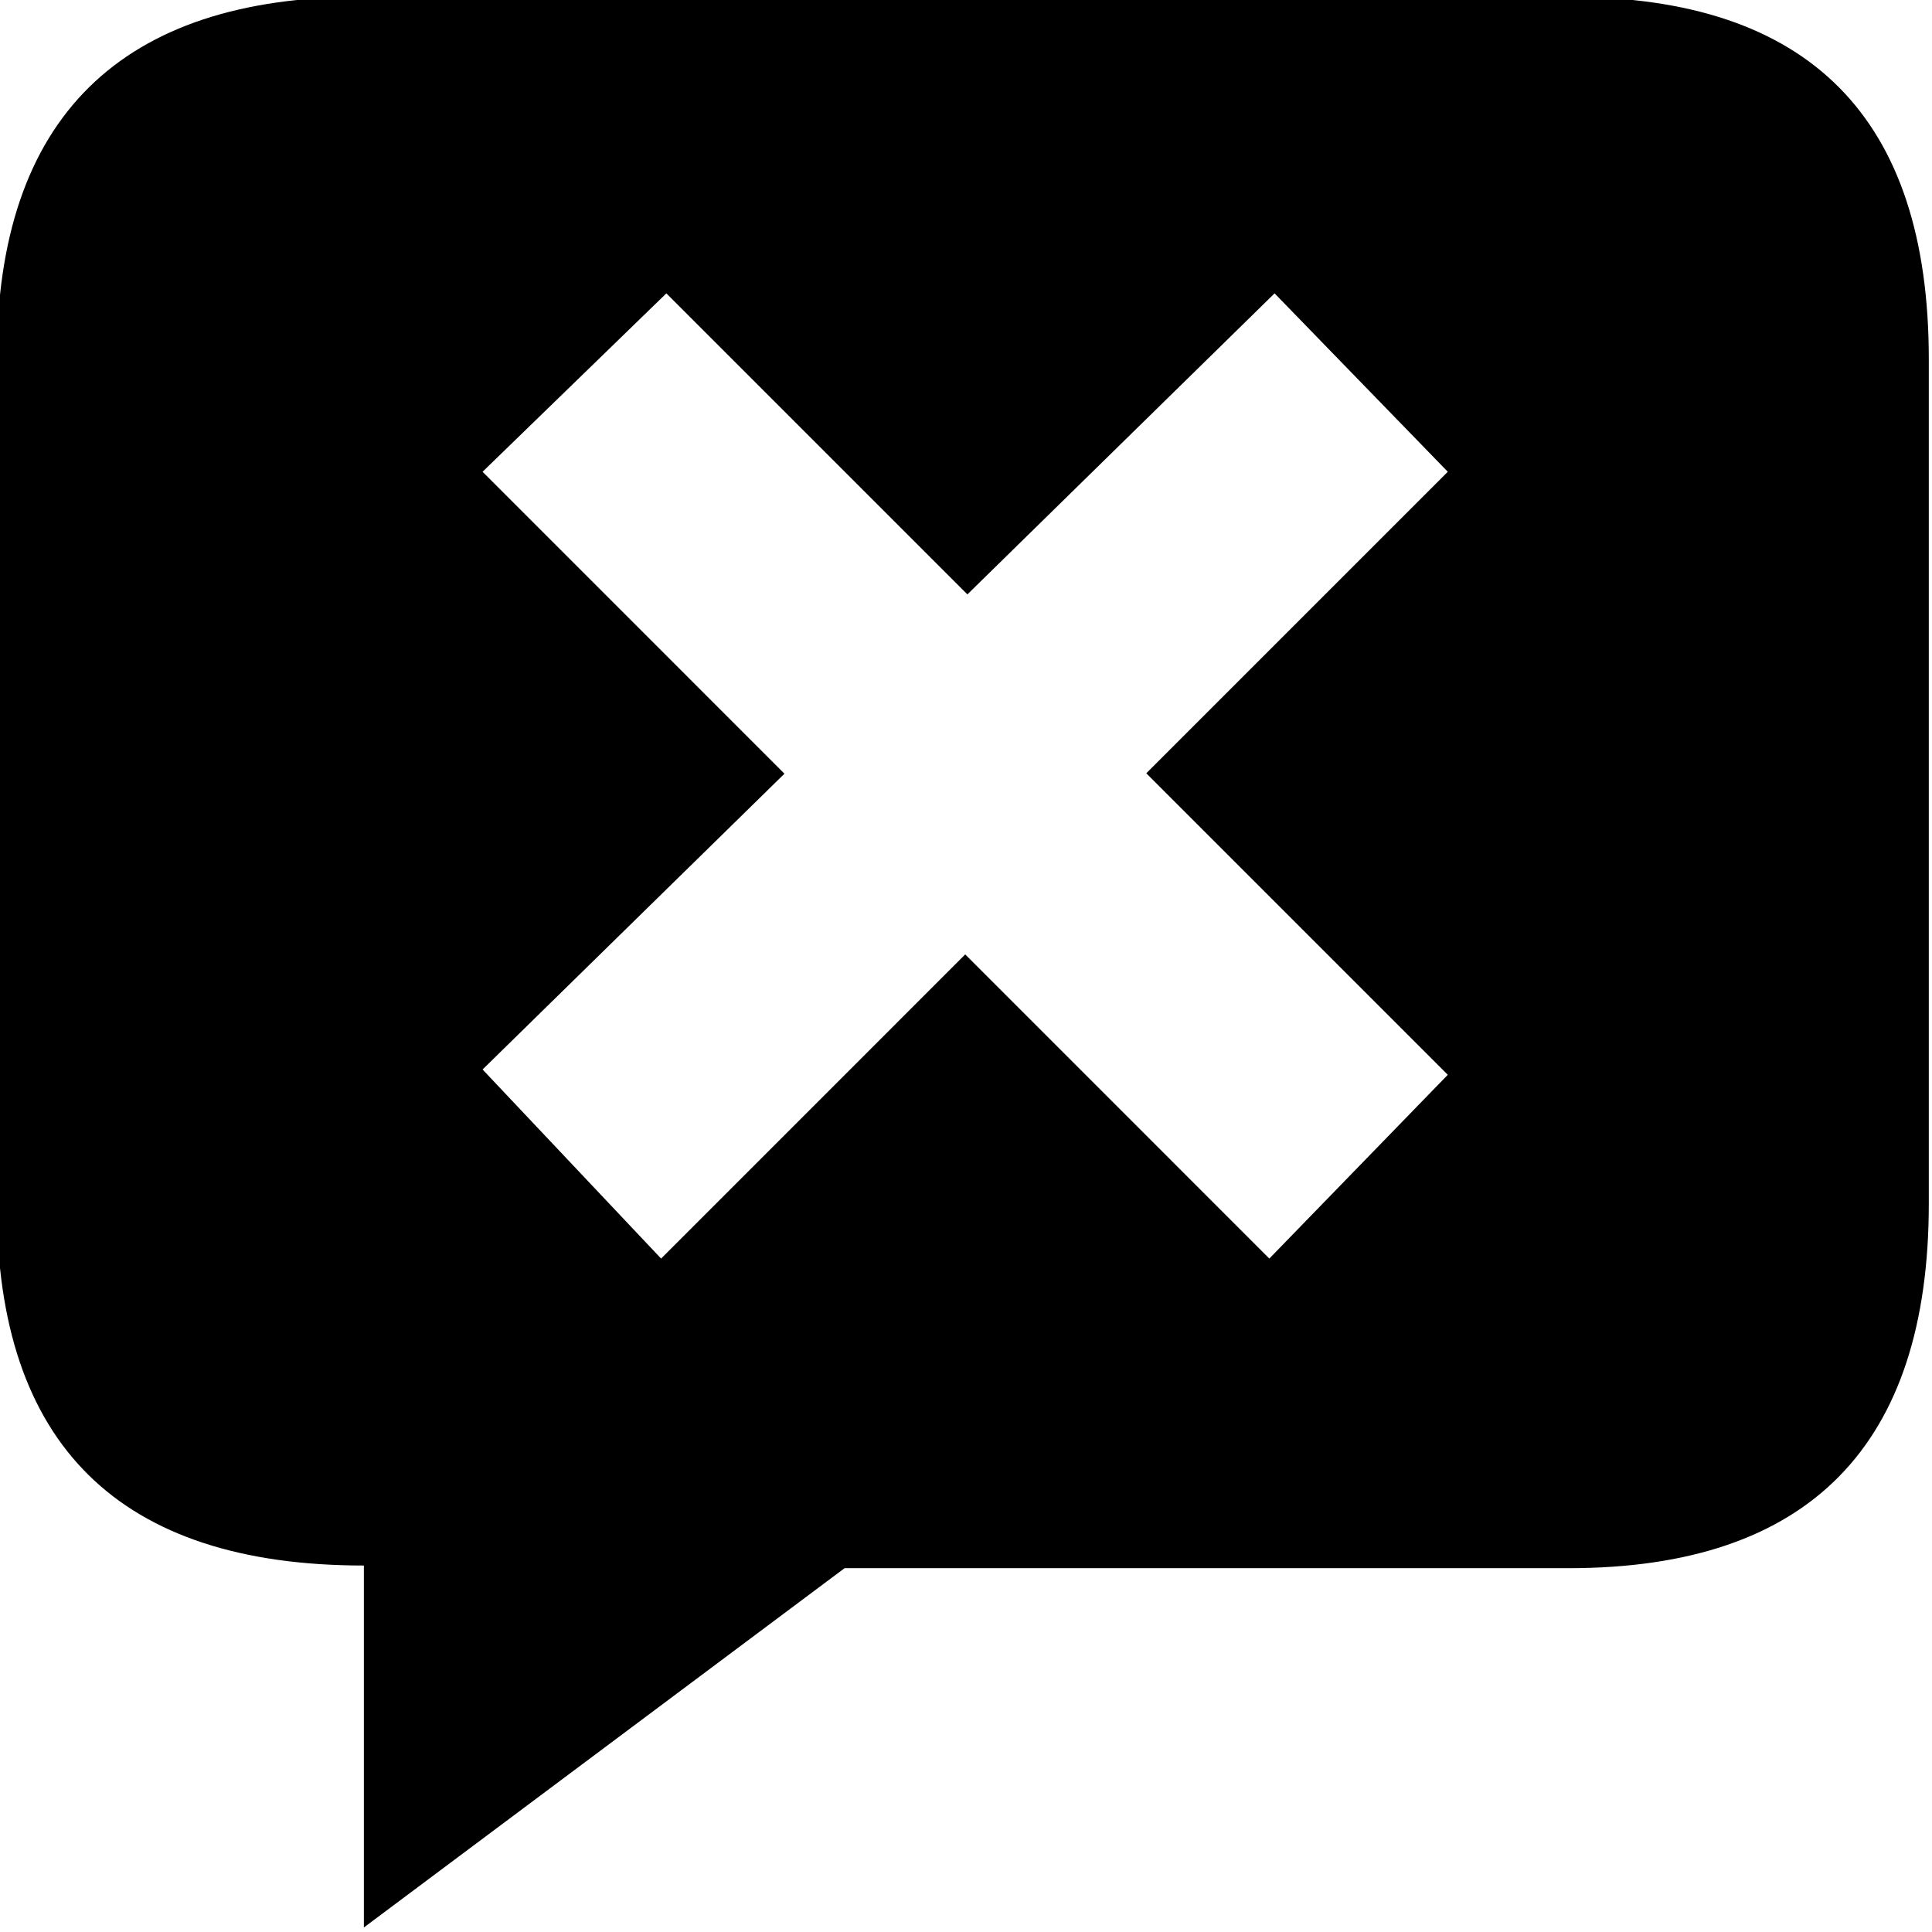
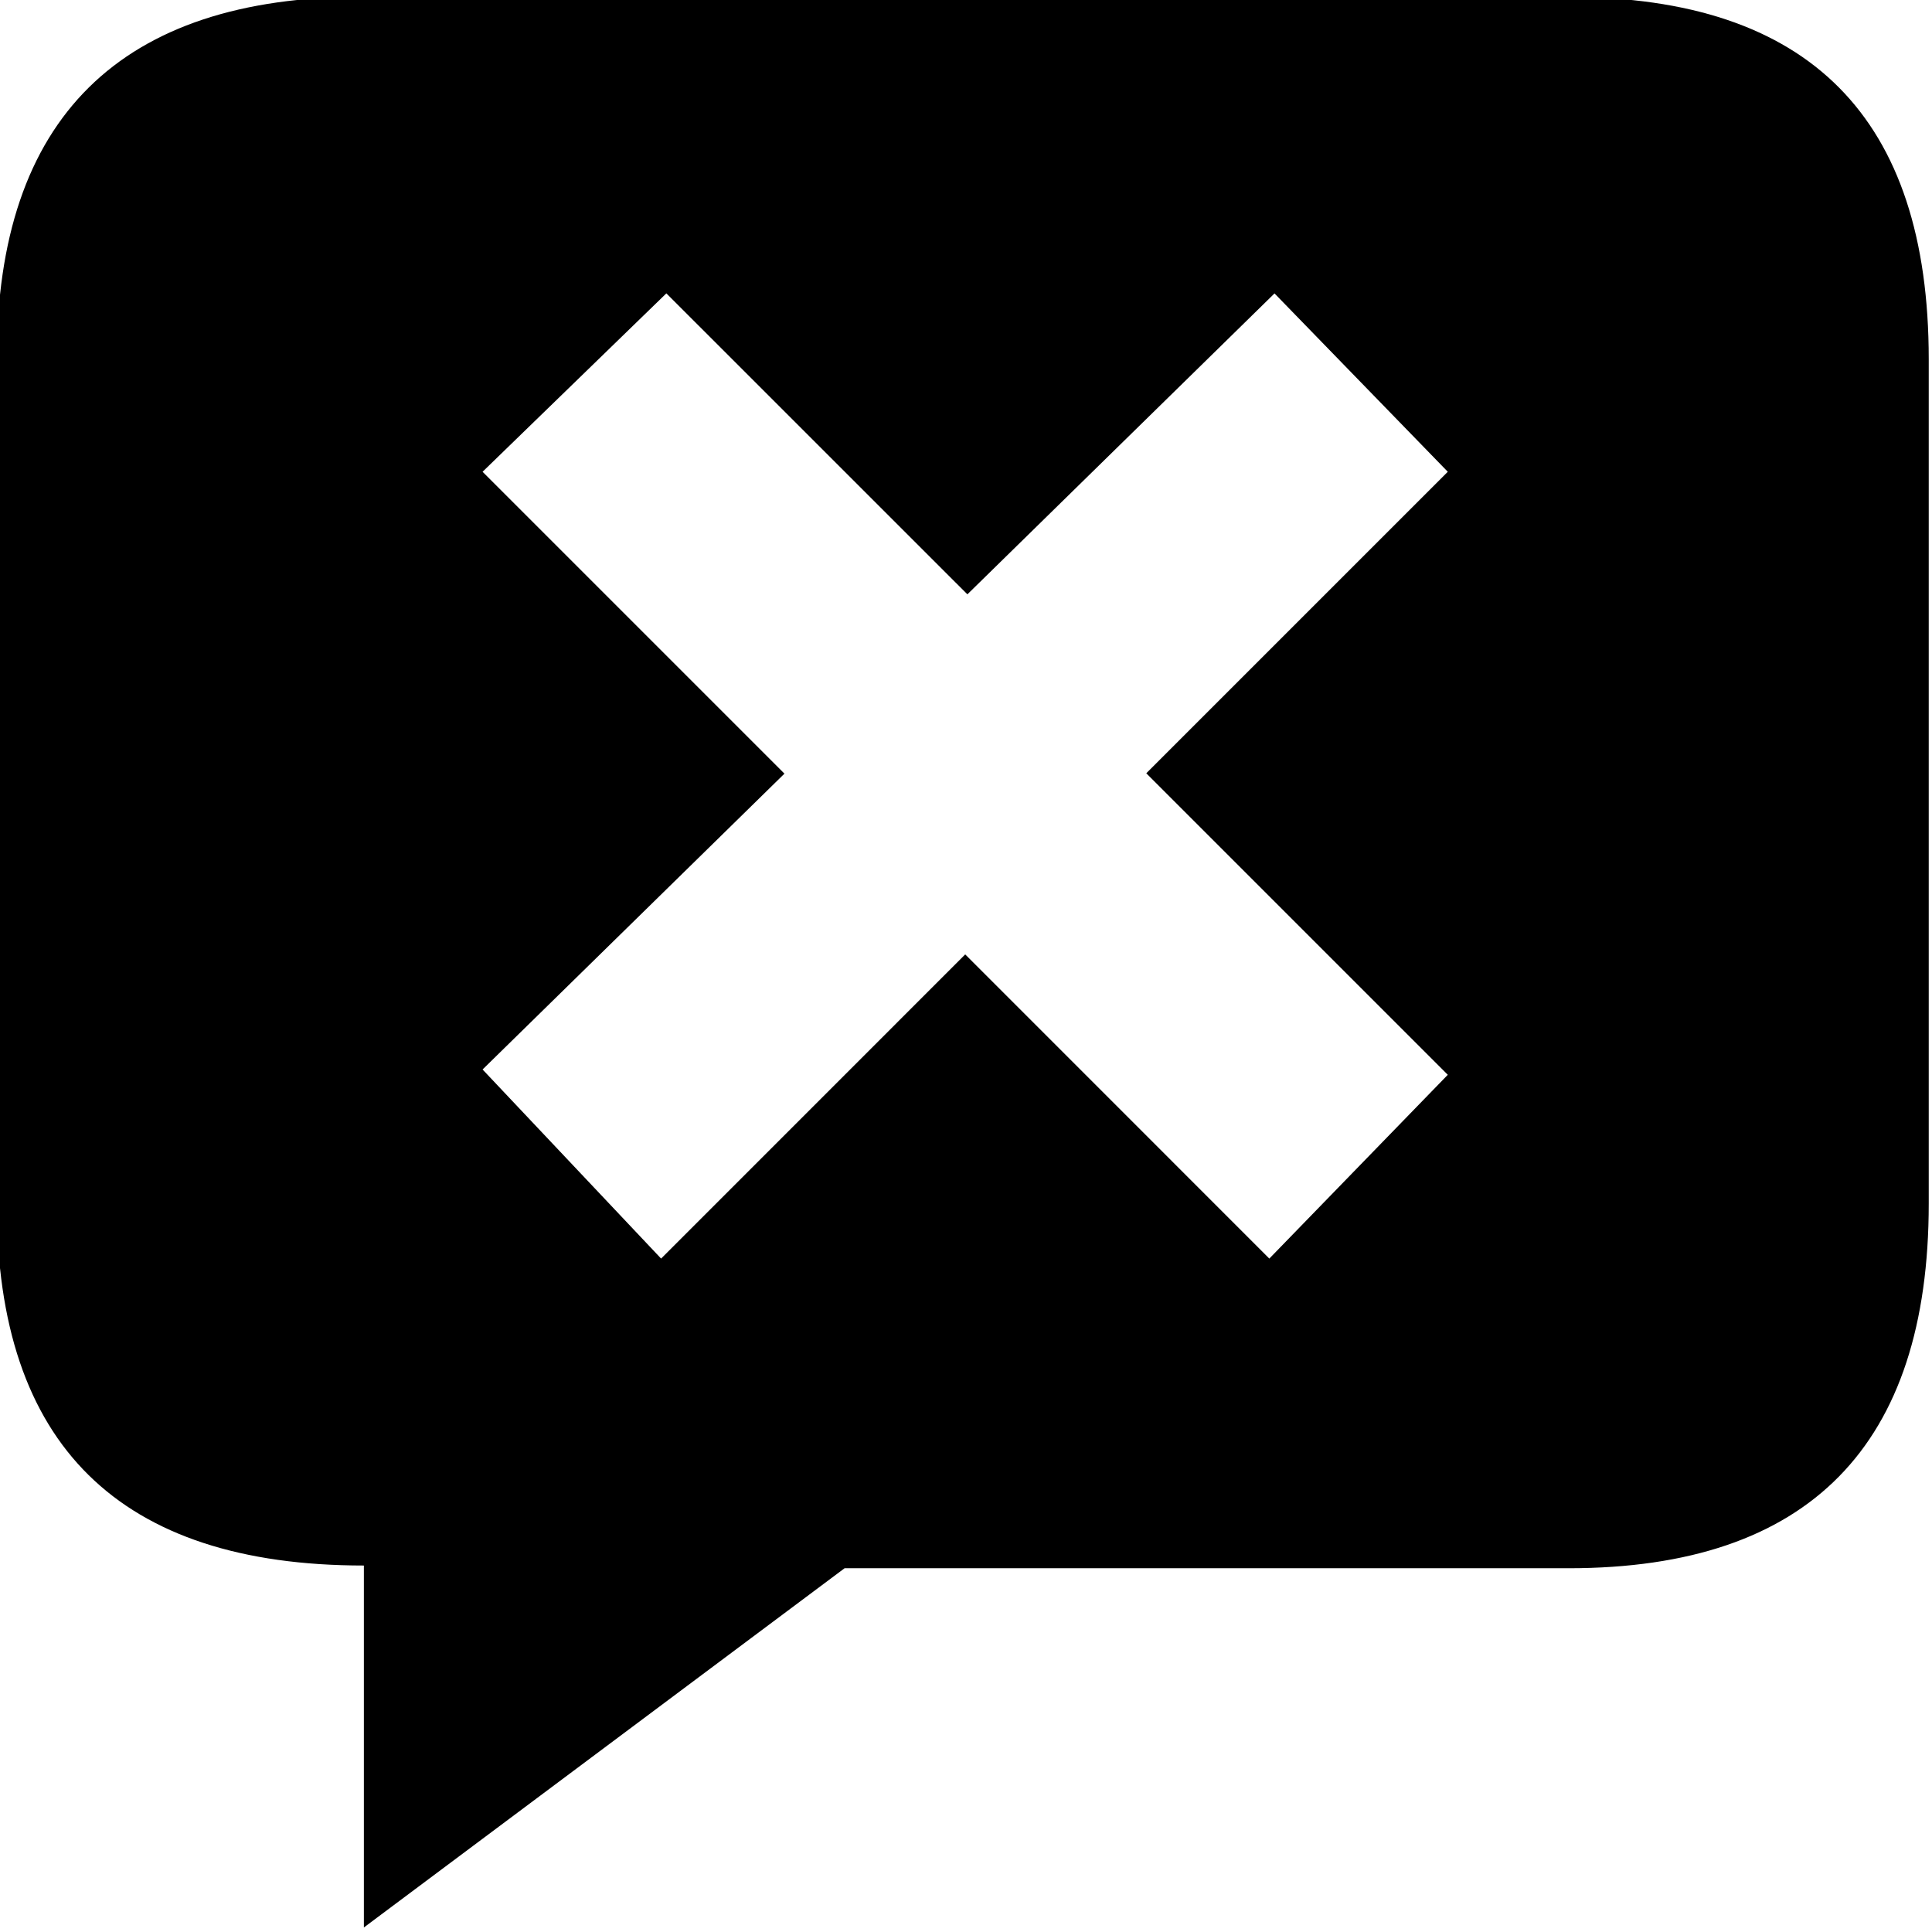
- <svg xmlns="http://www.w3.org/2000/svg" version="1.1" width="32" height="32" viewBox="0 0 32 32">
-   <g>
- </g>
-   <path d="M25.978-0.053h-19.983c-3.997 0-6.048 2.003-6.048 6v13.988c0 3.997 2.027 5.995 6.080 5.995v5.995l7.962-5.951h11.99c3.997 0 5.968-2.042 5.968-6.038v-13.988c0-3.997-1.972-6-5.968-6zM23.98 17.802l-2.956 3.044-5.037-5.038-5.037 5.038-2.957-3.132 5-4.899-5-5.001 3.044-2.955 4.986 4.986 5.088-4.986 2.869 2.955-4.994 4.994 4.994 4.994z" fill="#000000" />
+ <svg xmlns="http://www.w3.org/2000/svg" width="32" height="32" viewBox="0 0 32 32">
+   <path d="M25.978-.053H5.995c-3.997 0-6.048 2.003-6.048 6v13.988c0 3.997 2.027 5.995 6.08 5.995v5.995l7.962-5.95h11.99c3.996 0 5.967-2.043 5.967-6.04V5.95c0-3.997-1.972-6-5.968-6zM23.98 17.802l-2.956 3.044-5.037-5.038-5.037 5.038-2.957-3.132 5-4.9-5-5 3.044-2.955 4.986 4.985L21.11 4.86l2.87 2.954-4.994 4.994 4.994 4.994z" />
</svg>
